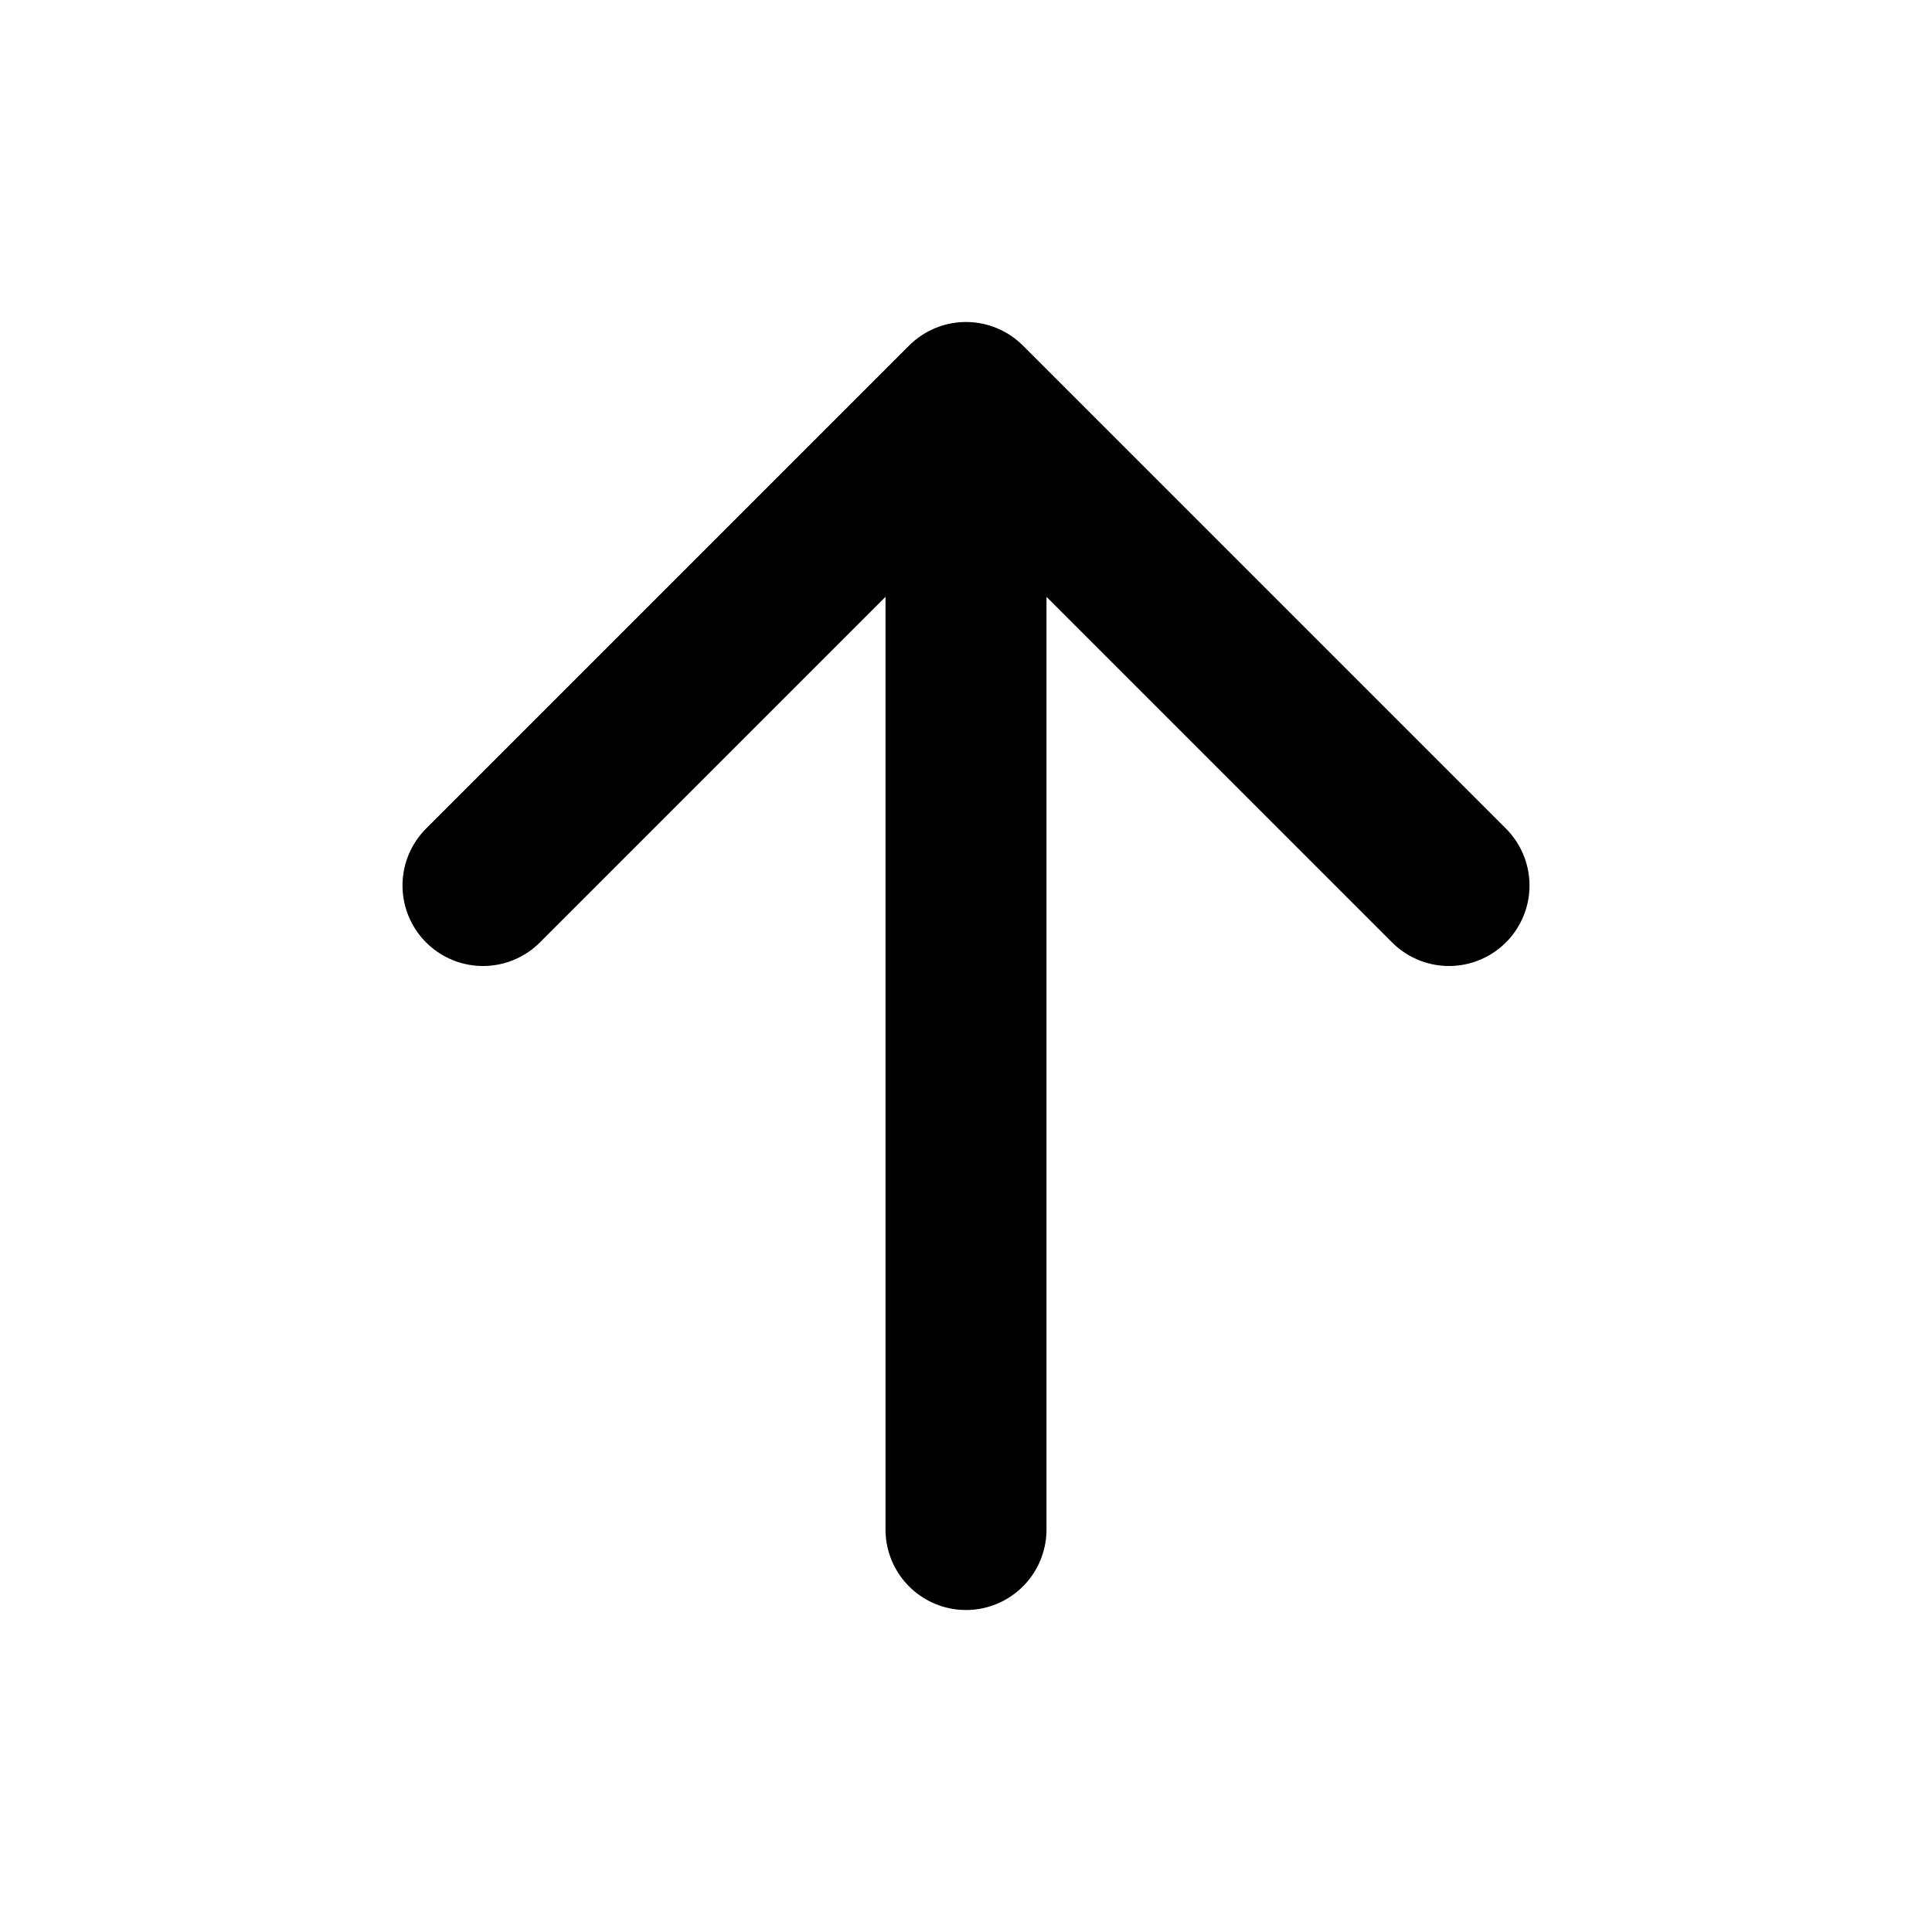
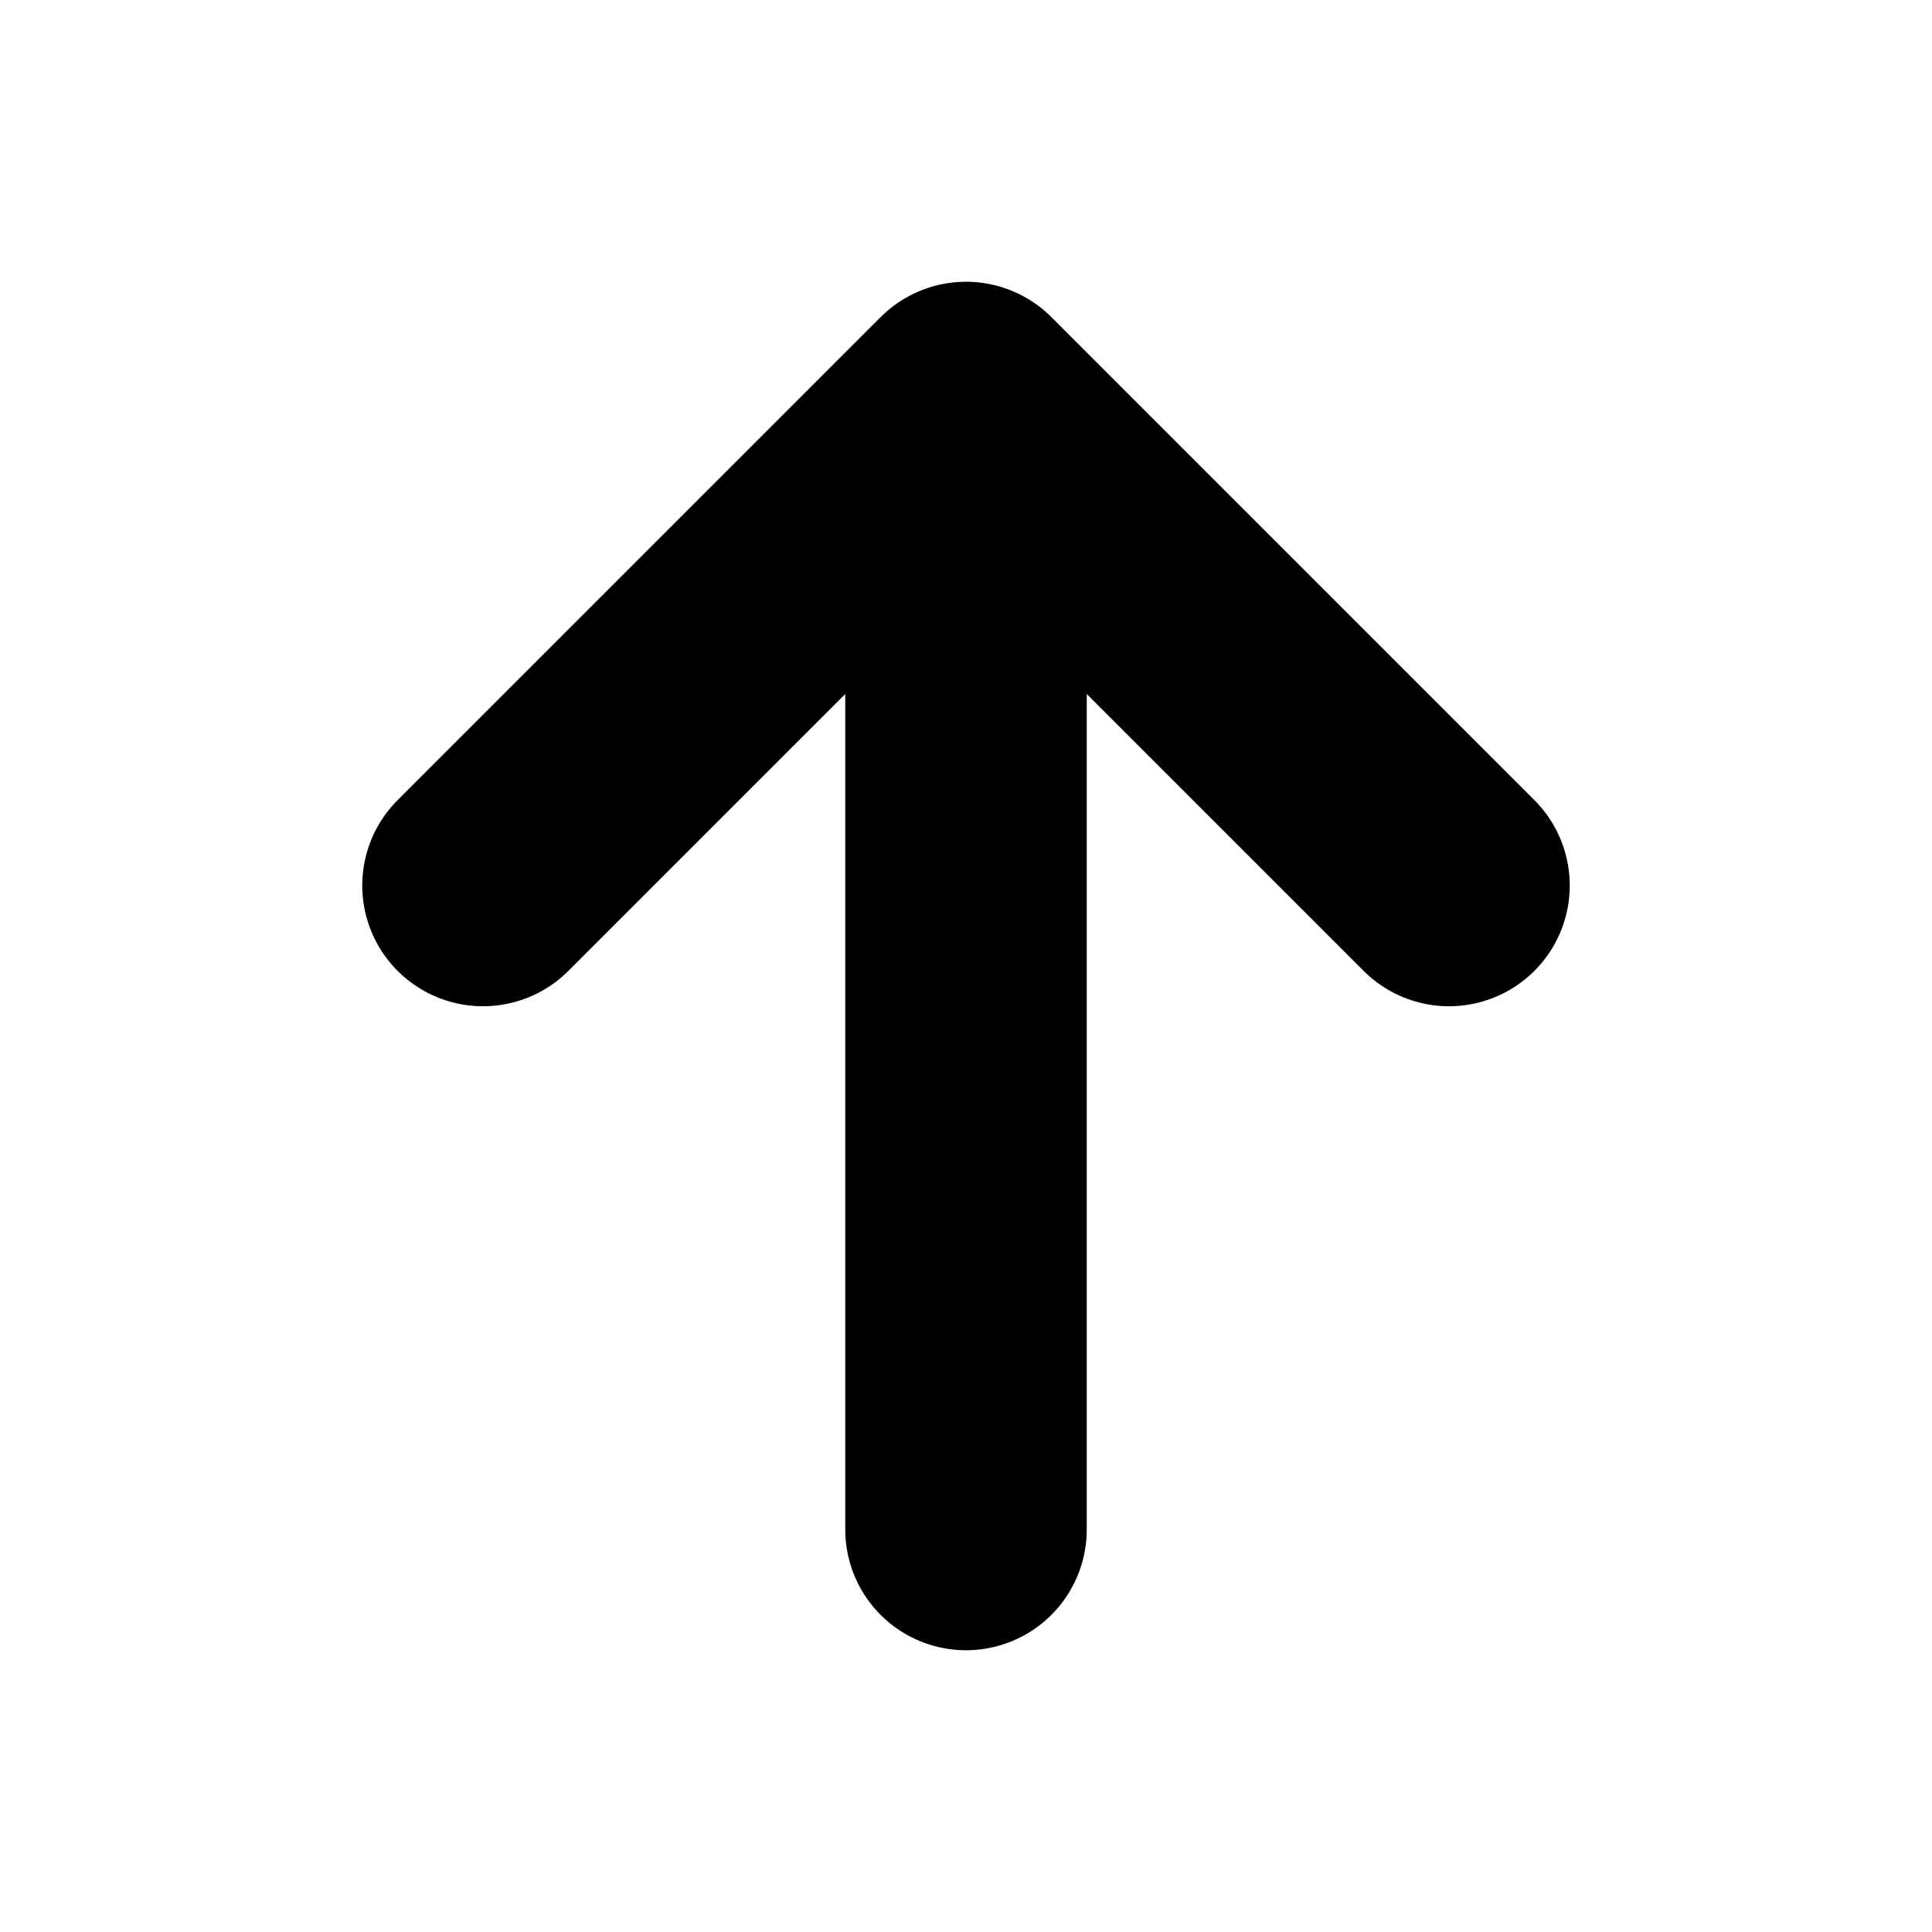
<svg xmlns="http://www.w3.org/2000/svg" width="800px" height="800px" viewBox="0 0 24 24" fill="none">
-   <path d="M12 5V19M12 5L6 11M12 5L18 11" stroke="#000000" stroke-width="2" stroke-linecap="round" stroke-linejoin="round" />
+   <path d="M12 5V19M12 5L6 11M12 5L18 11" stroke="#000000" stroke-width="3" stroke-linecap="round" stroke-linejoin="round" />
</svg>
